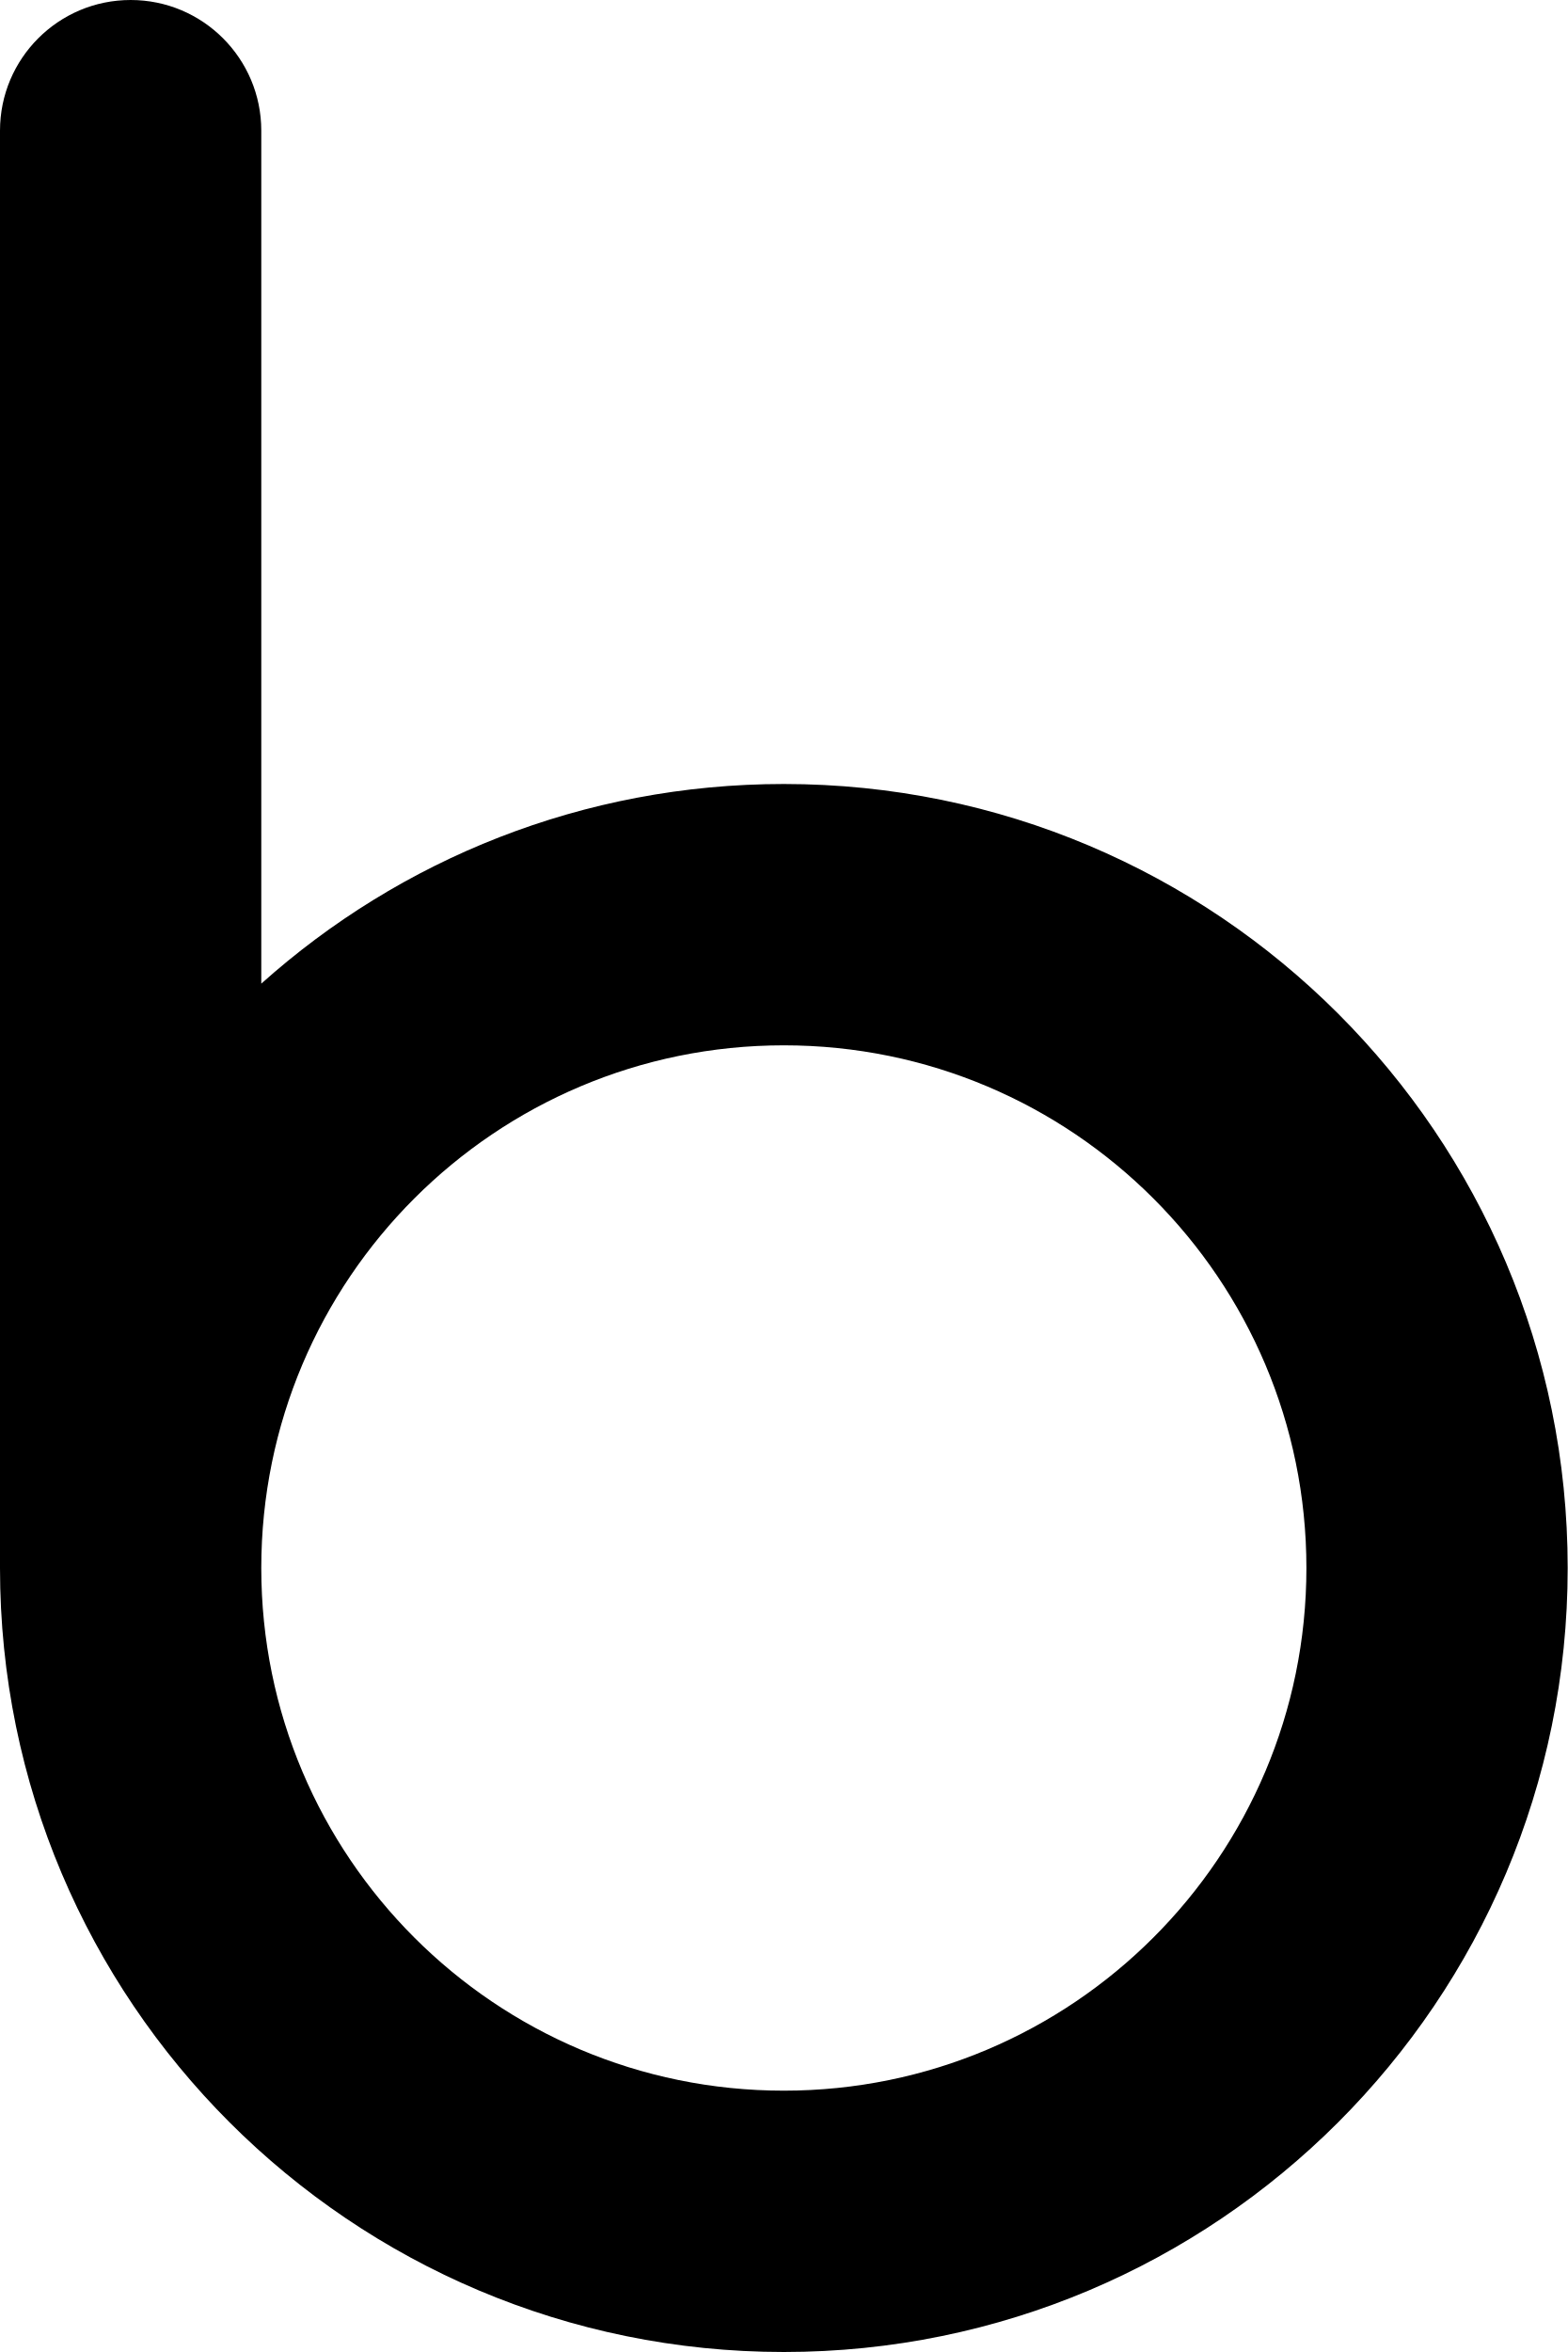
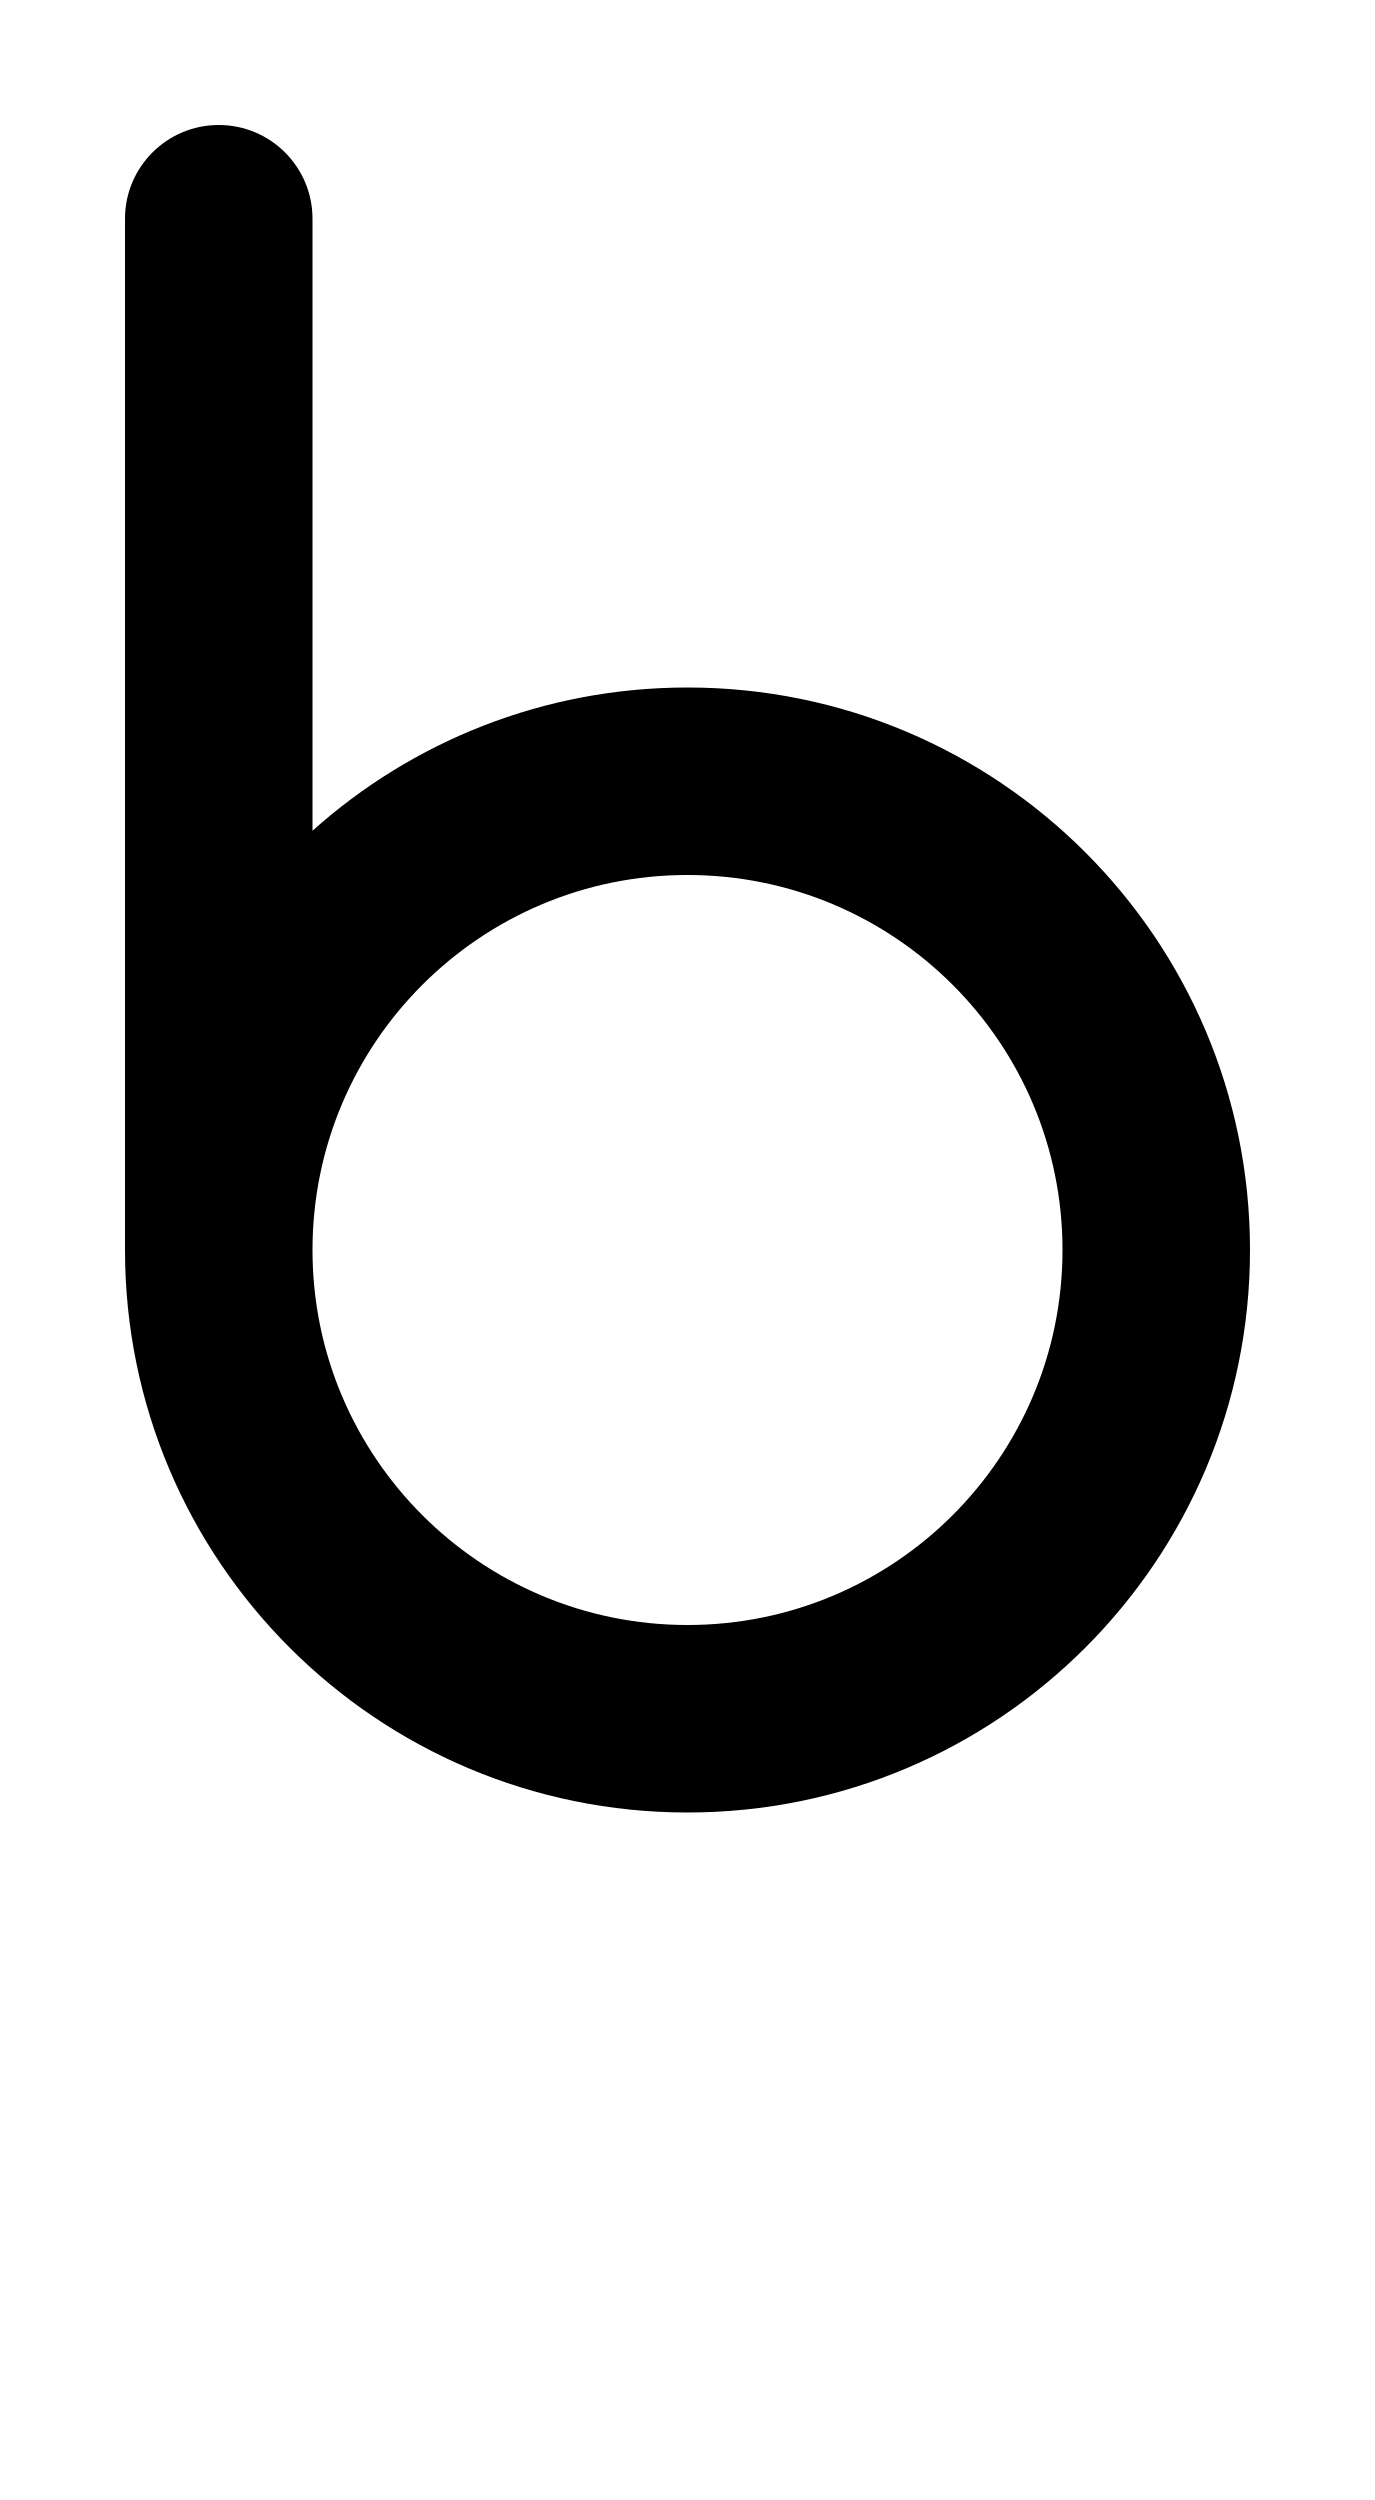
- <svg xmlns="http://www.w3.org/2000/svg" width="180" height="270" viewBox="0 0 180 270" fill="none">
-   <path fill-rule="evenodd" clip-rule="evenodd" d="M30 15C30 6.716 23.284 0 15 0C6.716 0 0 6.716 0 15V180C0 229.706 40.294 270 90 270C139.706 270 180 229.706 180 180C180 130.294 139.706 90 90 90C66.949 90 45.923 98.666 30 112.917V15ZM90 240C56.863 240 30 213.137 30 180C30 146.863 56.863 120 90 120C123.137 120 150 146.863 150 180C150 213.137 123.137 240 90 240Z" fill="black" />
+ <svg xmlns="http://www.w3.org/2000/svg" width="550" height="1000" viewBox="0 0 550 1000" fill="none">
+   <path fill-rule="evenodd" clip-rule="evenodd" d="M125 87.5C125 66.79 108.211 50 87.5 50C66.789 50 50 66.79 50 87.5V500C50 624.264 150.736 725 275 725C399.264 725 500 624.264 500 500C500 375.736 399.264 275 275 275C217.373 275 164.807 296.664 125 332.292V87.5ZM275 650C192.157 650 125 582.843 125 500C125 417.157 192.157 350 275 350C357.843 350 425 417.157 425 500C425 582.843 357.843 650 275 650Z" fill="black" />
</svg>
